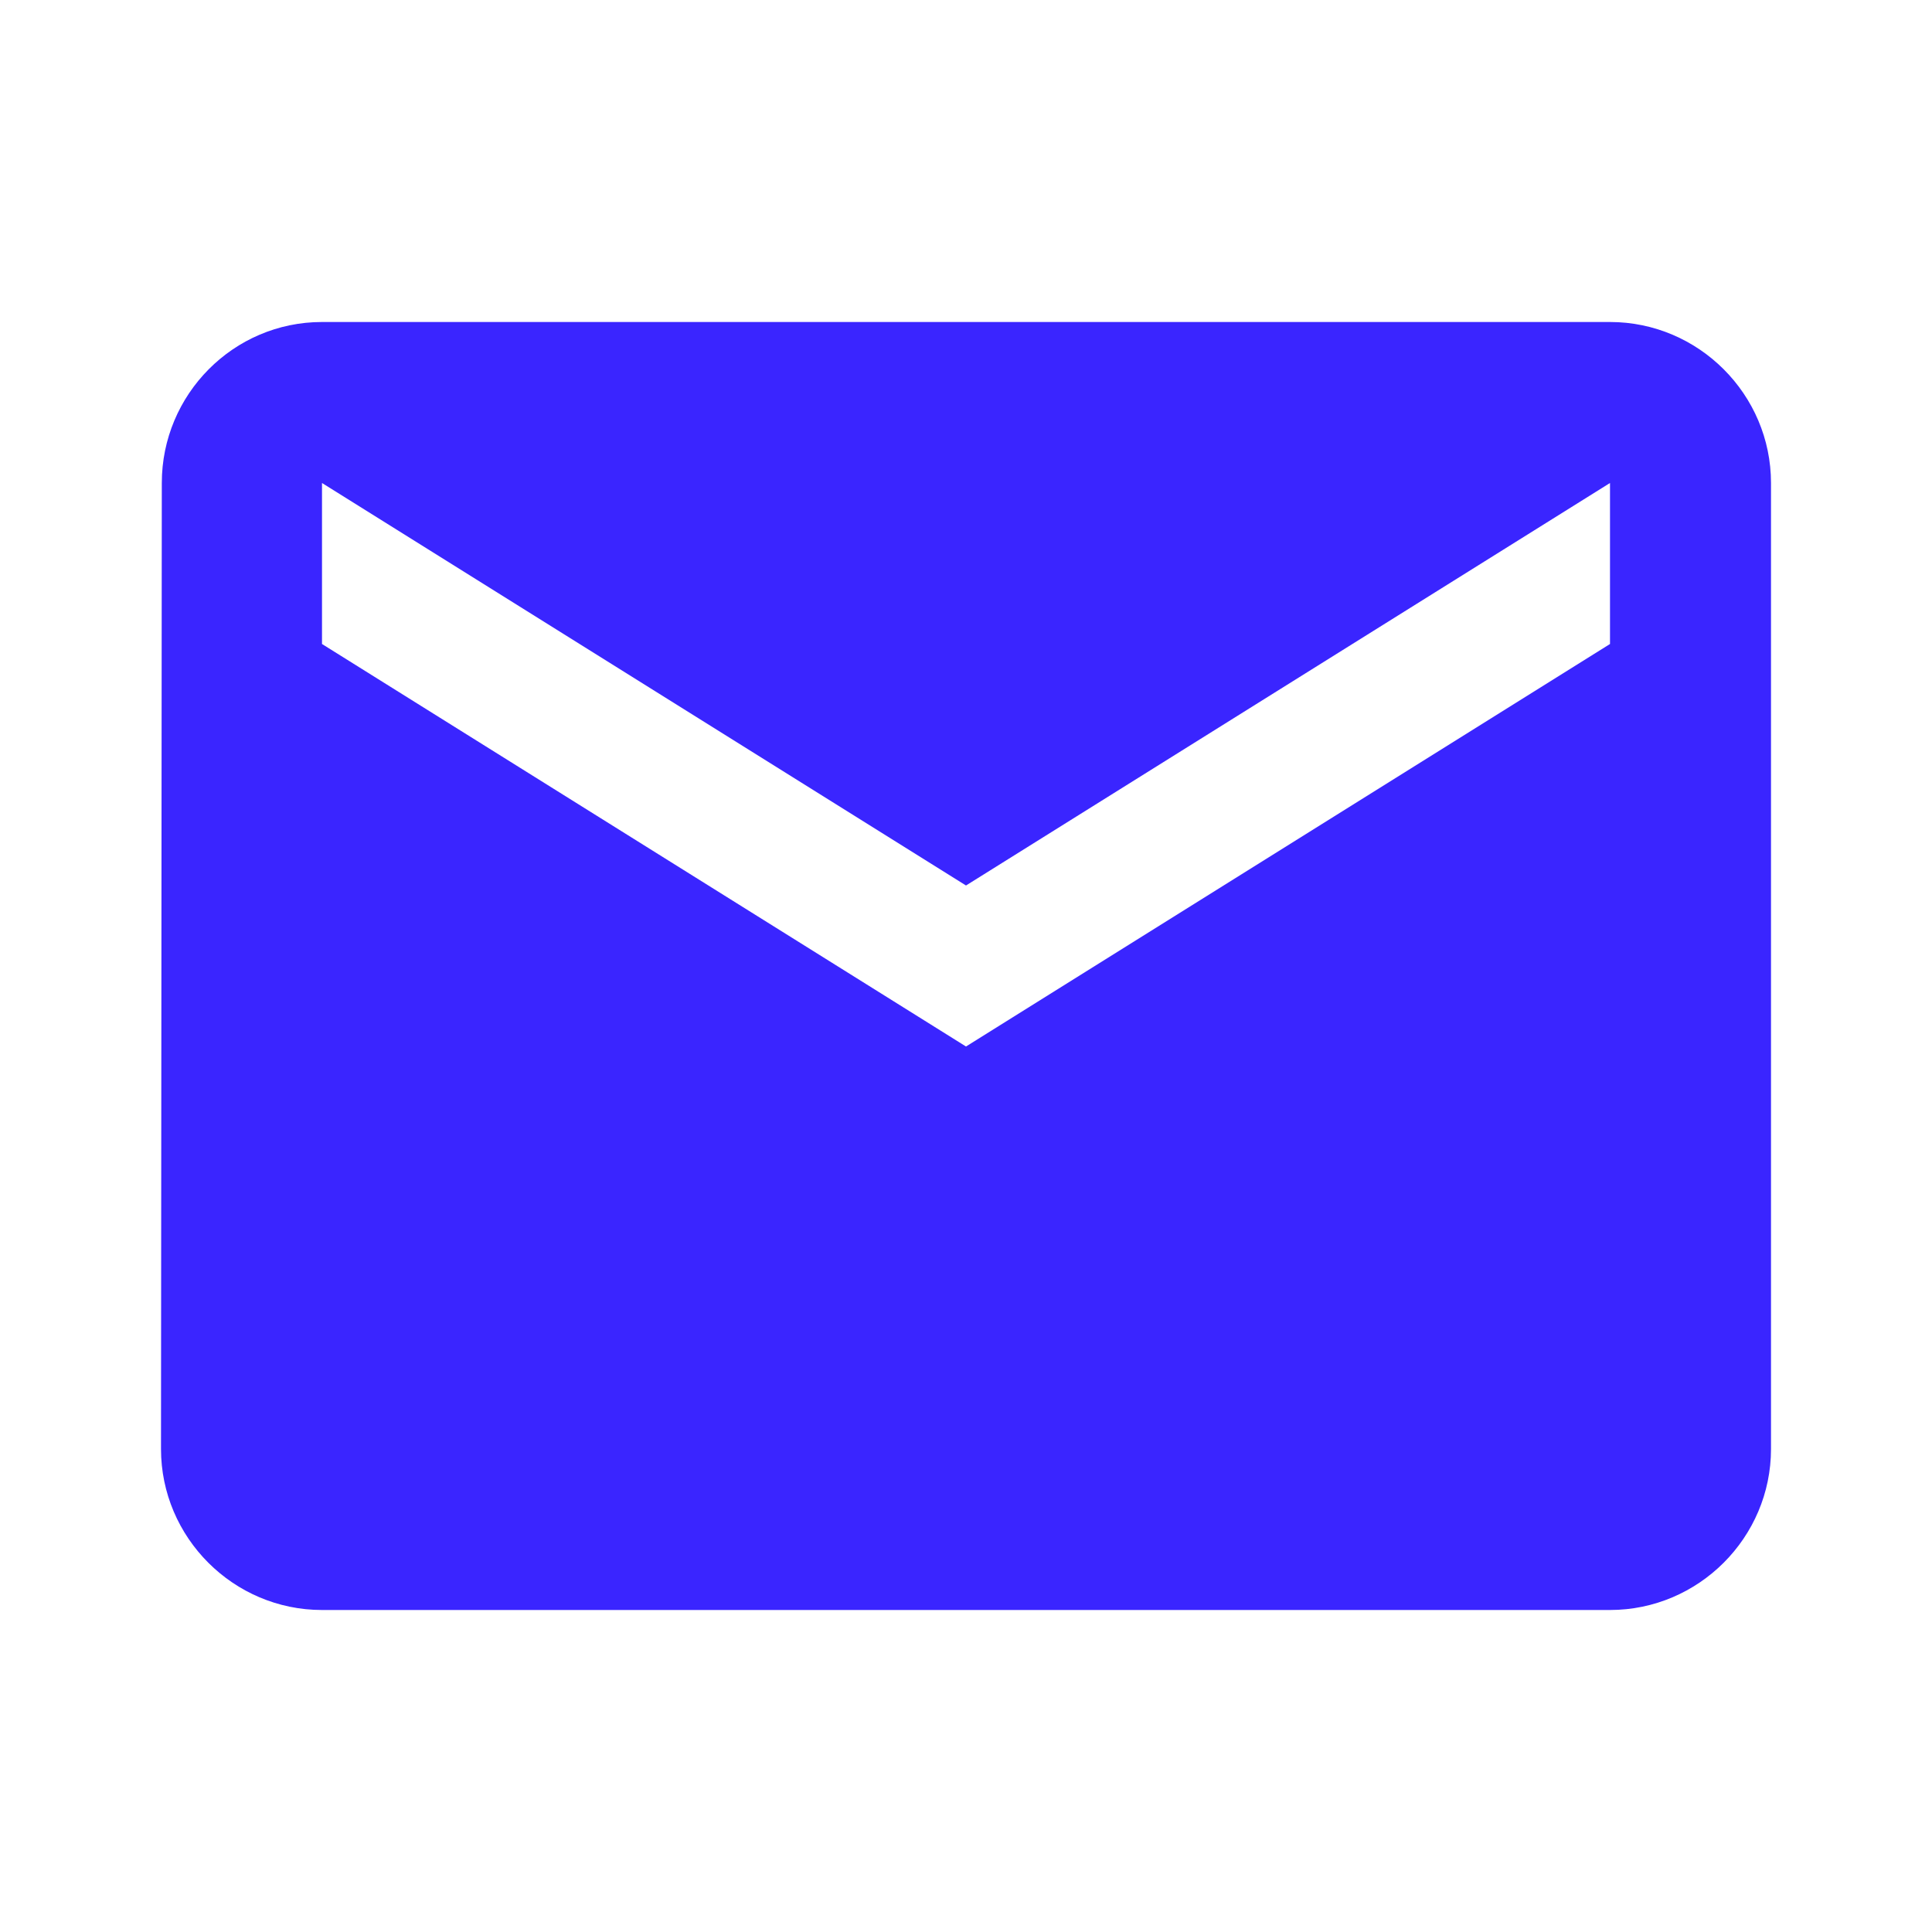
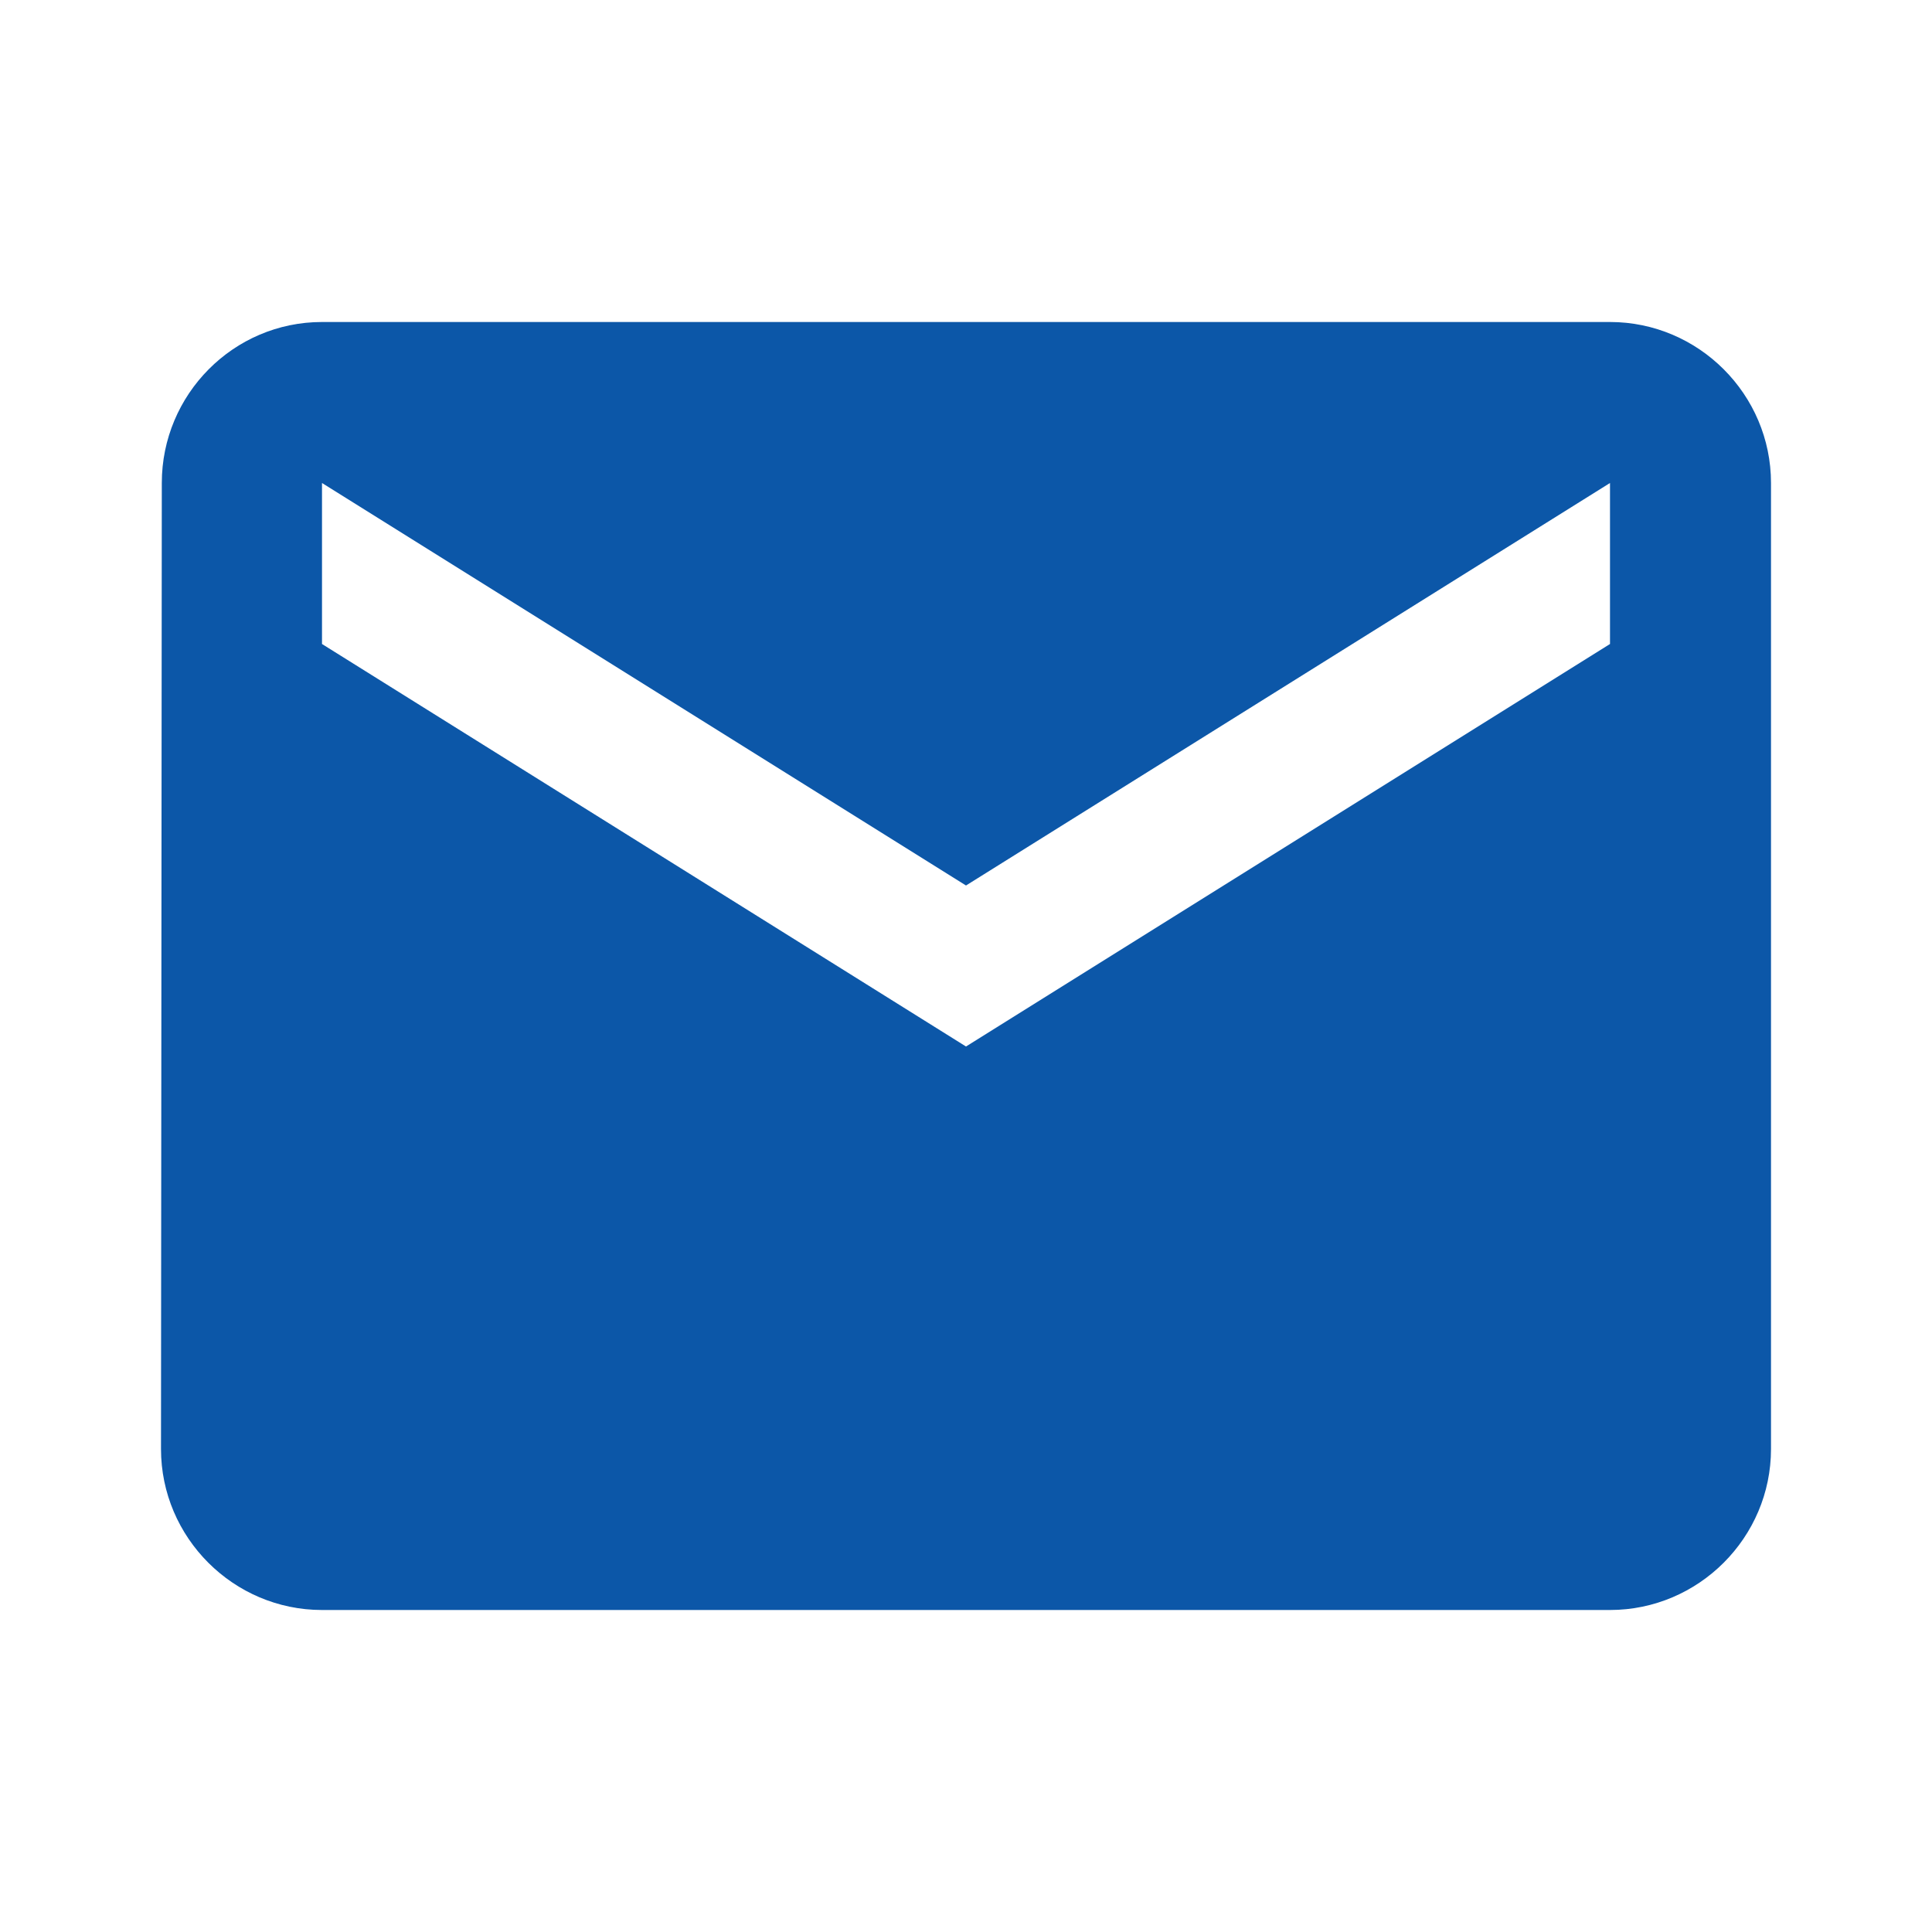
<svg xmlns="http://www.w3.org/2000/svg" width="24" height="24">
-   <path fill="#3A25FF" d="M20 4H4c-1.1 0-1.99.9-1.99 2L2 18c0 1.1.9 2 2 2h16c1.1 0 2-.9 2-2V6c0-1.1-.9-2-2-2zm0 4-8 5-8-5V6l8 5 8-5v2z" />
+   <path fill="#0C57A8" d="M20 4H4c-1.1 0-1.99.9-1.99 2L2 18c0 1.1.9 2 2 2h16c1.1 0 2-.9 2-2V6c0-1.1-.9-2-2-2zm0 4-8 5-8-5V6l8 5 8-5v2z" />
  <path fill="none" d="M0 0h24v24H0z" />
</svg>
